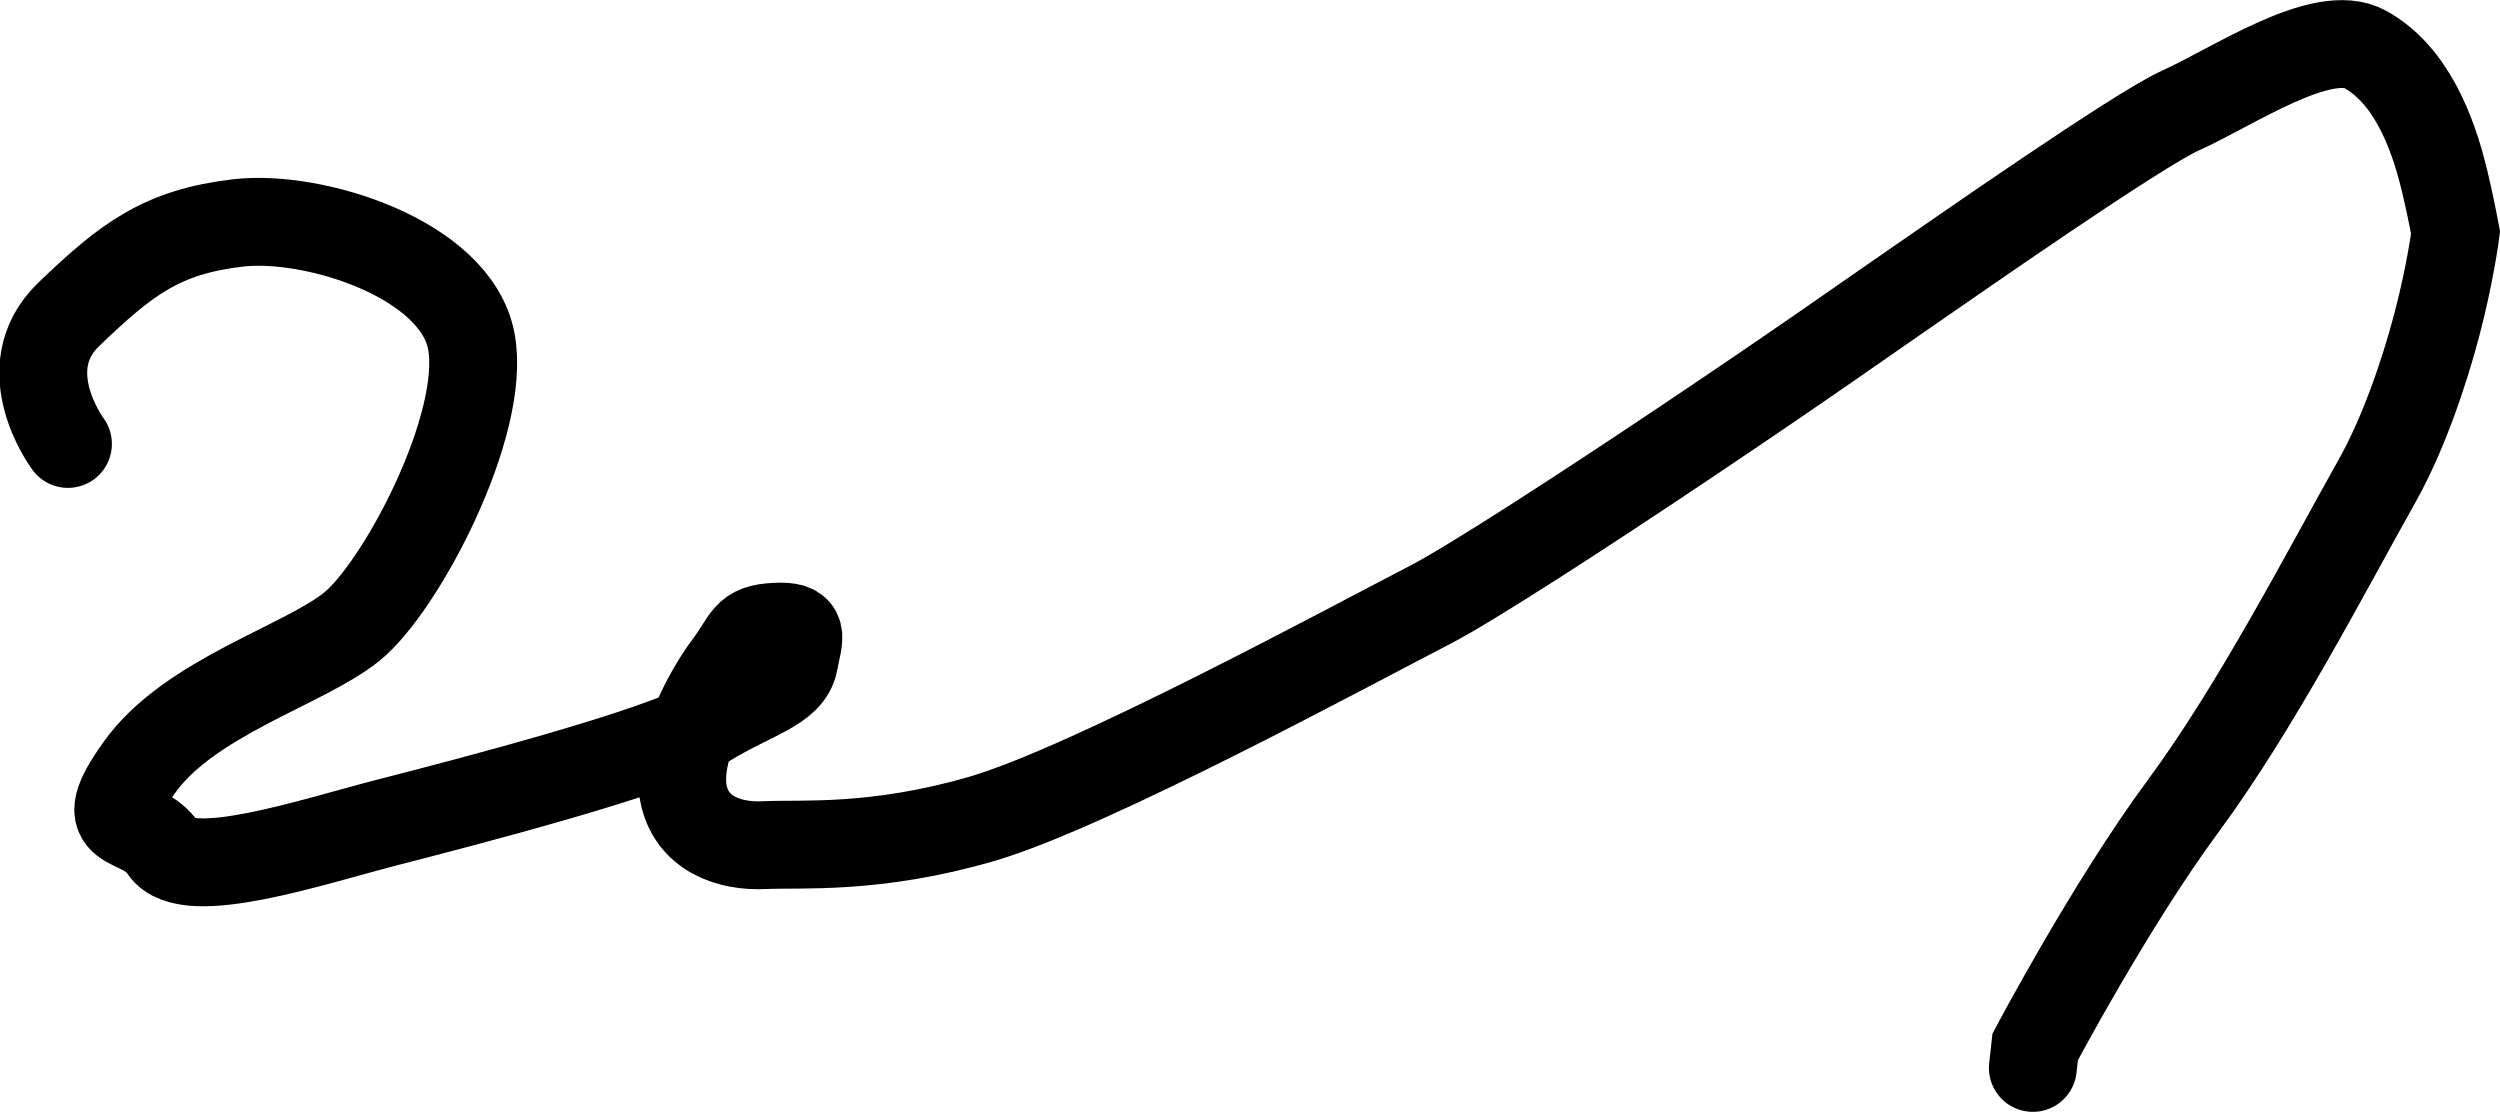
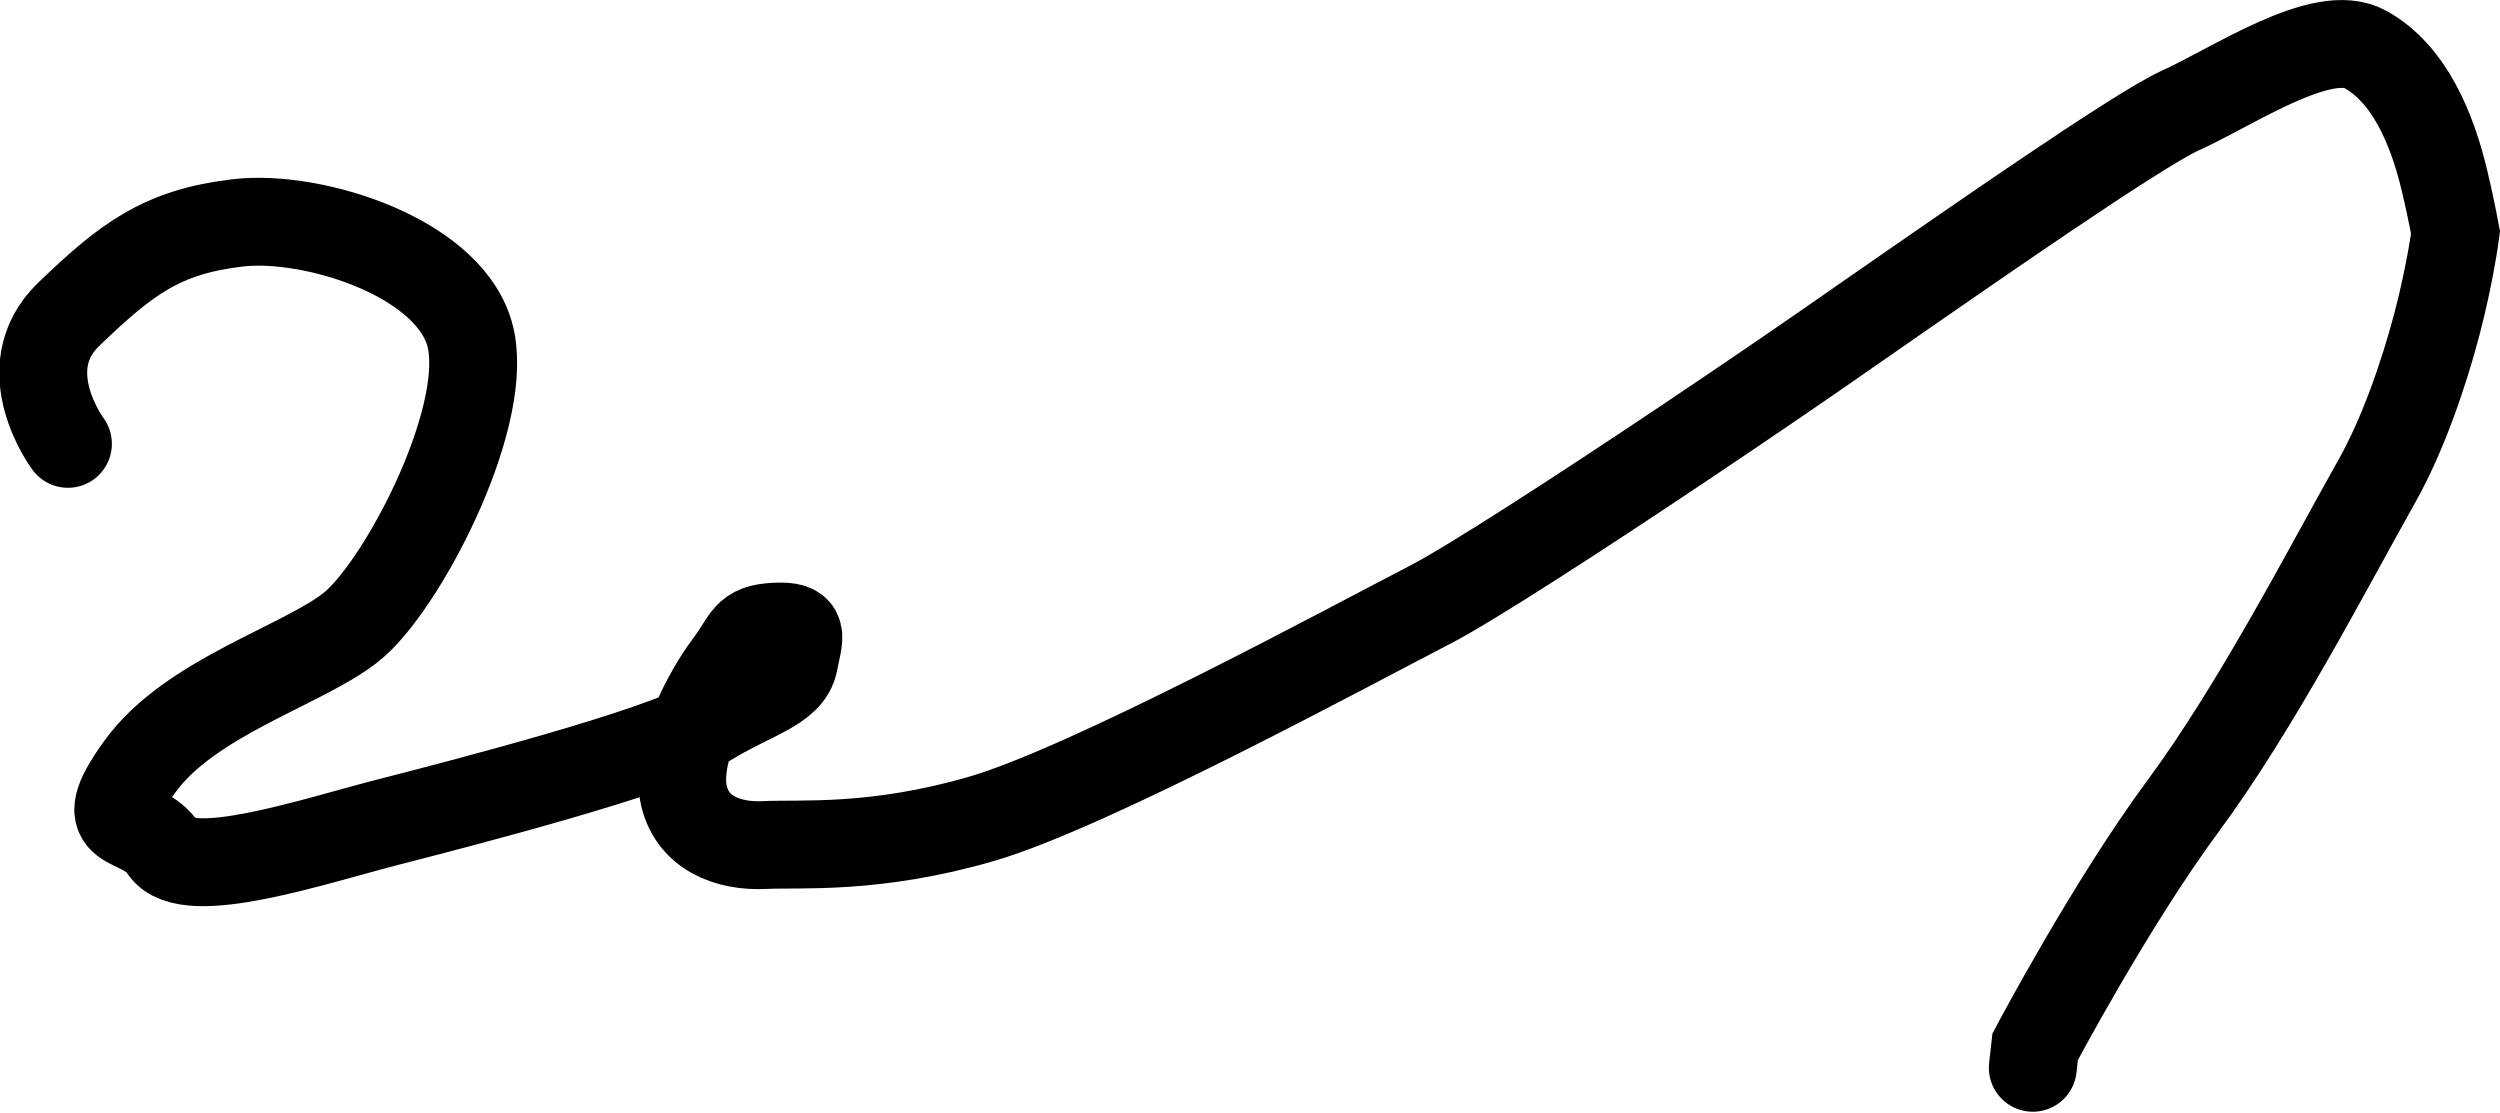
- <svg xmlns="http://www.w3.org/2000/svg" width="64.437mm" height="28.673mm" viewBox="0 0 64.437 28.673" version="1.1" id="svg8">
-   <defs id="defs2">
-     </defs>
-   <g id="layer1" transform="translate(-61.51585,-134.3296)">
-     <path style="fill:none;stroke:#000000;stroke-width:2.265;stroke-linecap:round;stroke-linejoin:miter;stroke-miterlimit:4;stroke-dasharray:none;stroke-opacity:1" d="m 63.267,145.772 c 0,0 -1.447,-1.93 0.023,-3.342 1.468,-1.409 2.38,-2.122 4.356,-2.354 1.958,-0.23 5.612,0.923 6.017,3.043 0.409,2.139 -1.816,6.353 -3.089,7.371 -1.246,0.997 -4.168,1.81 -5.46,3.611 -1.292,1.801 0.016,1.202 0.62,2.108 0.604,0.906 3.854,-0.191 5.786,-0.687 1.949,-0.5 7.02,-1.814 8.208,-2.544 1.181,-0.726 2.126,-0.908 2.253,-1.582 0.127,-0.675 0.308,-0.951 -0.478,-0.912 -0.786,0.039 -0.705,0.302 -1.227,0.997 -0.521,0.692 -1.336,2.206 -1.15,3.265 0.187,1.06 1.166,1.413 2.09,1.367 0.922,-0.046 2.854,0.126 5.612,-0.679 2.772,-0.809 9.541,-4.479 11.556,-5.519 1.001,-0.516 3.838,-2.35 6.537,-4.159 3.164,-2.119 4.795,-3.286 5.876,-4.028 1.117,-0.768 5.803,-4.047 6.92,-4.549 1.347,-0.605 3.657,-2.19 4.766,-1.574 1.141,0.634 1.724,2.051 2.043,3.394 0.105,0.442 0.199,0.885 0.282,1.327 0,0 -0.134,1.045 -0.482,2.368 -0.355,1.35 -0.901,2.893 -1.536,4.021 -1.274,2.265 -3.114,5.834 -5.007,8.396 -1.872,2.534 -3.812,6.206 -3.812,6.206 -0.021,0.179 -0.041,0.359 -0.059,0.538" id="path21" />
+ <svg xmlns="http://www.w3.org/2000/svg" width="64.437mm" height="28.673mm" version="1.1" viewBox="0 0 64.437 28.673">
+   <g transform="translate(-61.516 -134.33)">
+     <path d="m63.267 145.77s-1.447-1.93 0.023-3.342c1.468-1.409 2.38-2.122 4.356-2.354 1.958-0.23 5.612 0.923 6.017 3.043 0.409 2.139-1.816 6.353-3.089 7.371-1.246 0.997-4.168 1.81-5.46 3.611-1.292 1.801 0.016 1.202 0.62 2.108 0.604 0.906 3.854-0.191 5.786-0.687 1.949-0.5 7.02-1.814 8.208-2.544 1.181-0.726 2.126-0.908 2.253-1.582 0.127-0.675 0.308-0.951-0.478-0.912-0.786 0.039-0.705 0.302-1.227 0.997-0.521 0.692-1.336 2.207-1.15 3.265 0.187 1.06 1.166 1.413 2.09 1.367 0.922-0.046 2.854 0.126 5.612-0.679 2.772-0.809 9.541-4.479 11.556-5.519 1.002-0.516 3.838-2.35 6.537-4.159 3.164-2.119 4.795-3.286 5.875-4.028 1.117-0.768 5.803-4.047 6.92-4.549 1.347-0.605 3.657-2.19 4.766-1.574 1.141 0.634 1.724 2.051 2.043 3.394 0.105 0.442 0.199 0.885 0.282 1.327 0 0-0.134 1.045-0.482 2.368-0.355 1.35-0.901 2.893-1.536 4.021-1.274 2.265-3.114 5.834-5.007 8.396-1.872 2.534-3.812 6.205-3.812 6.205-0.021 0.179-0.041 0.359-0.059 0.538" fill="none" stroke="#000" stroke-linecap="round" stroke-width="2.265" />
  </g>
</svg>
